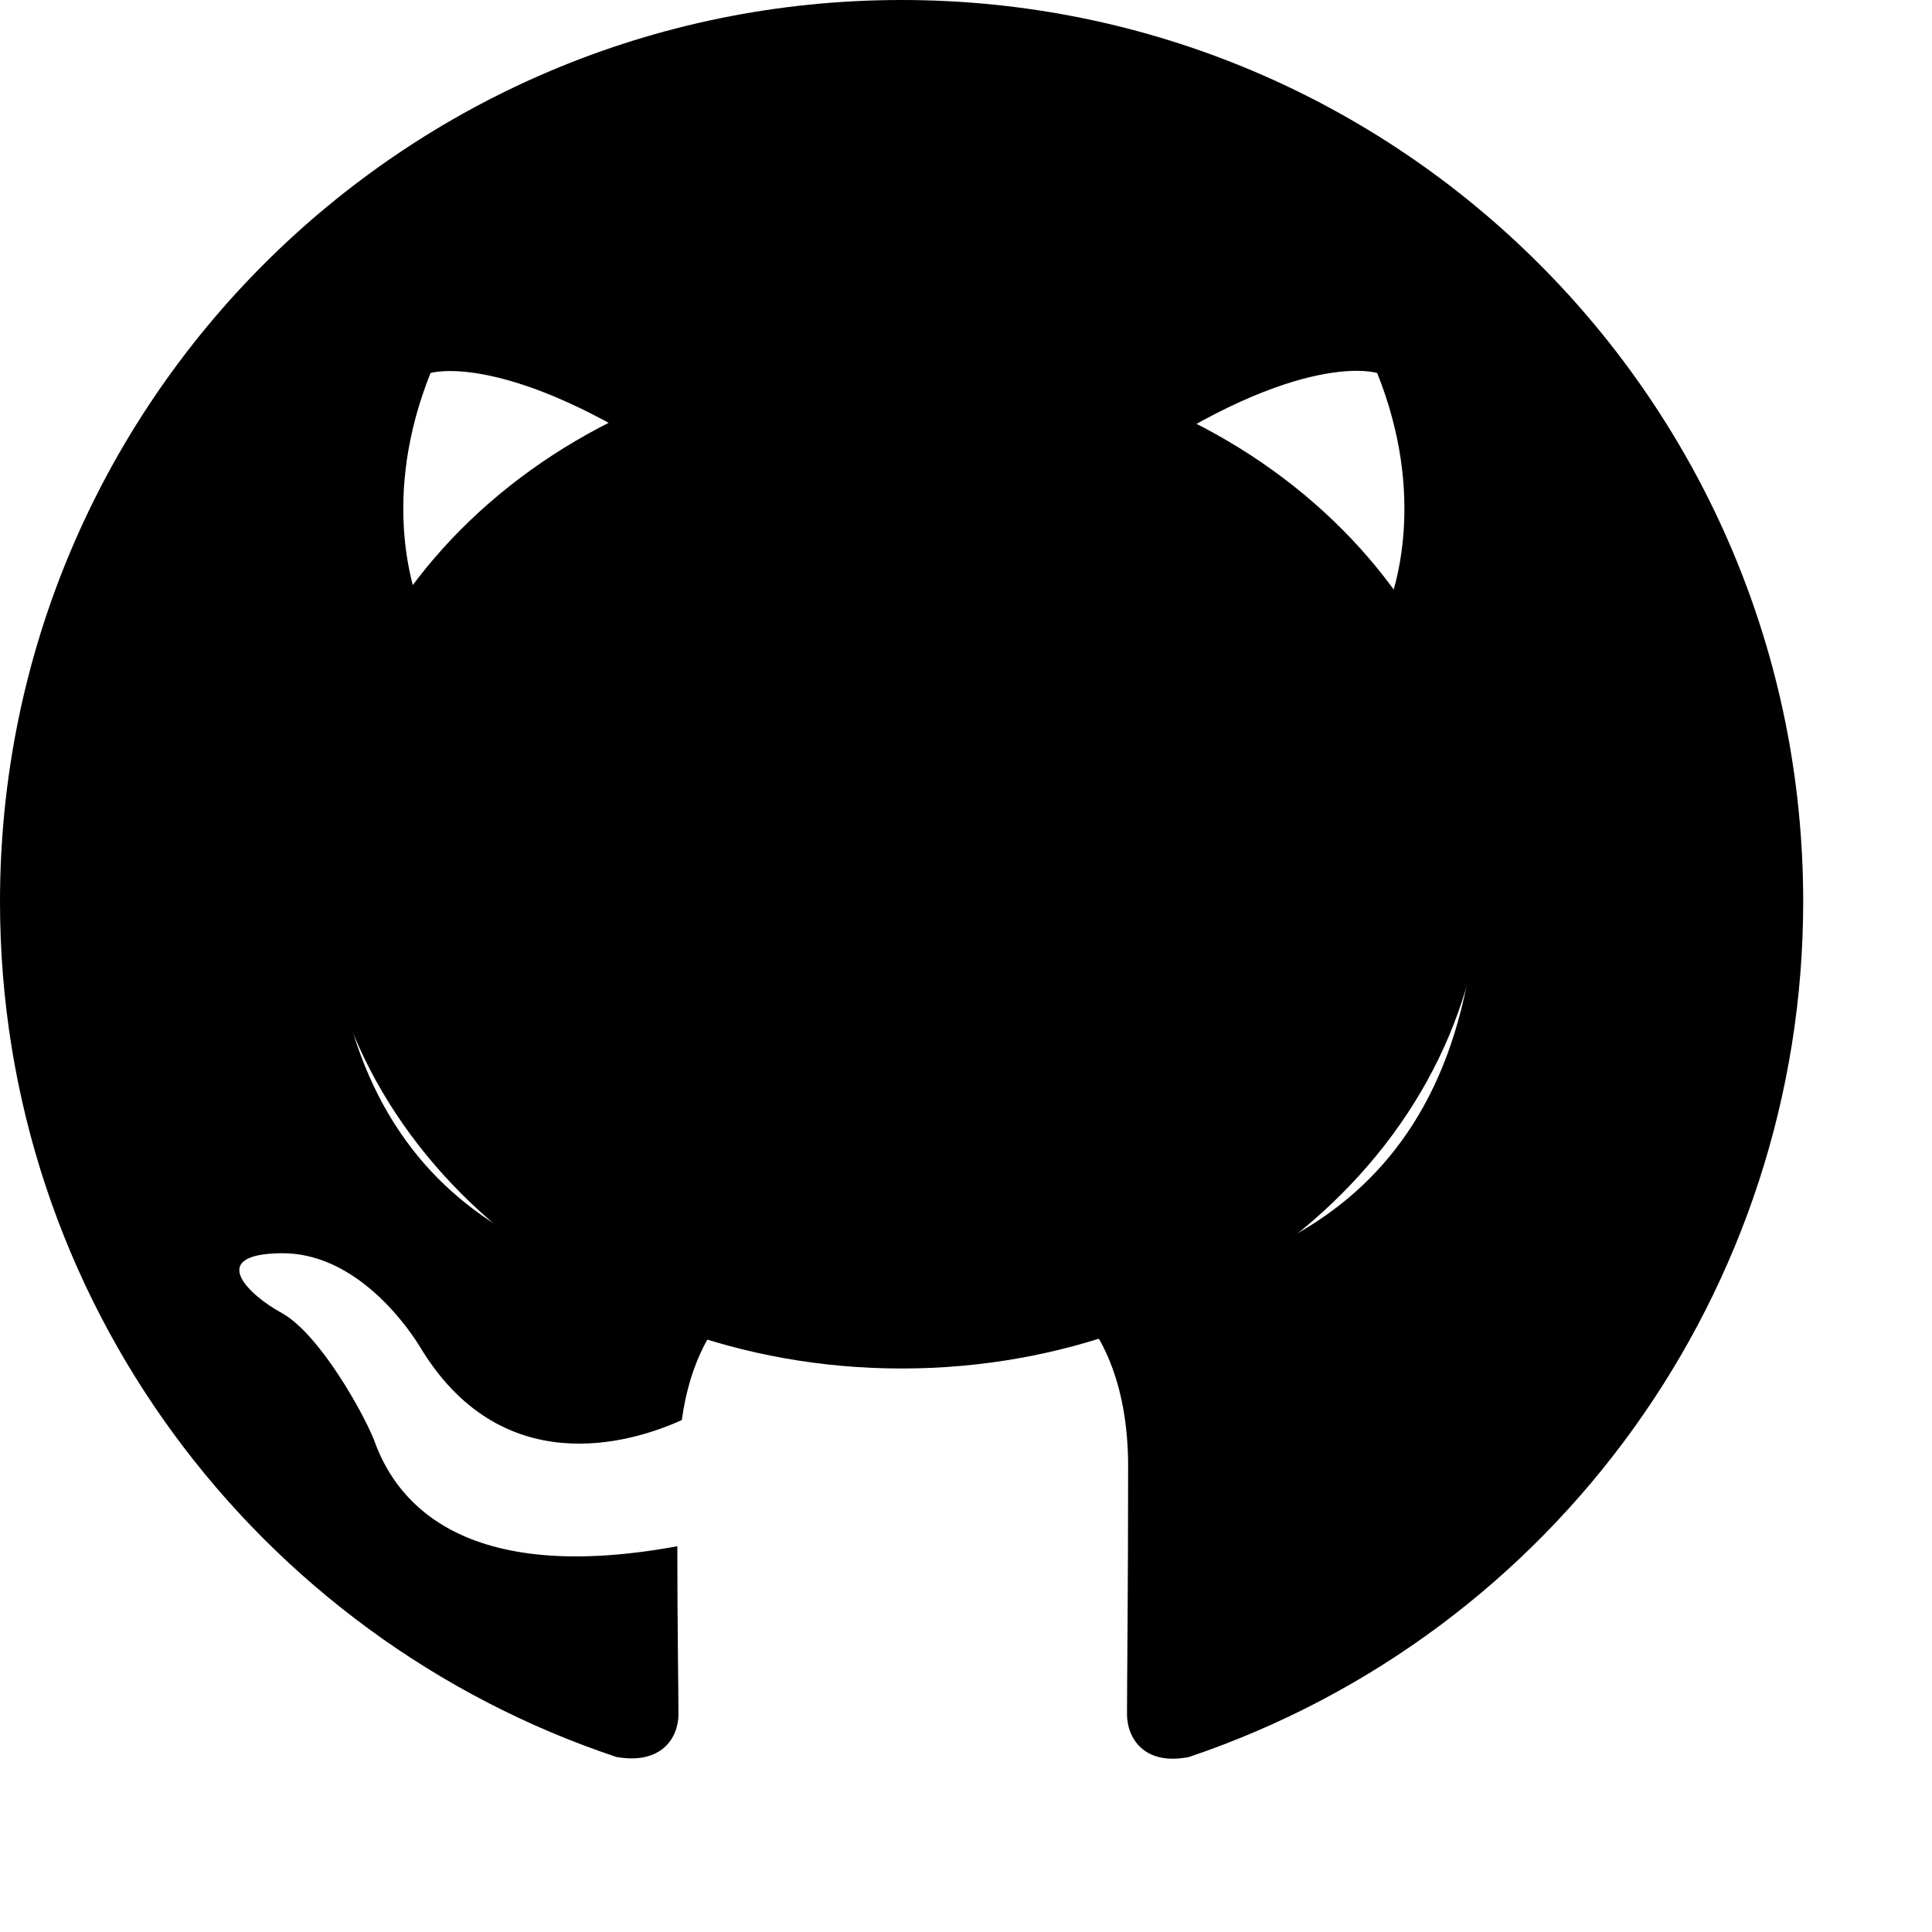
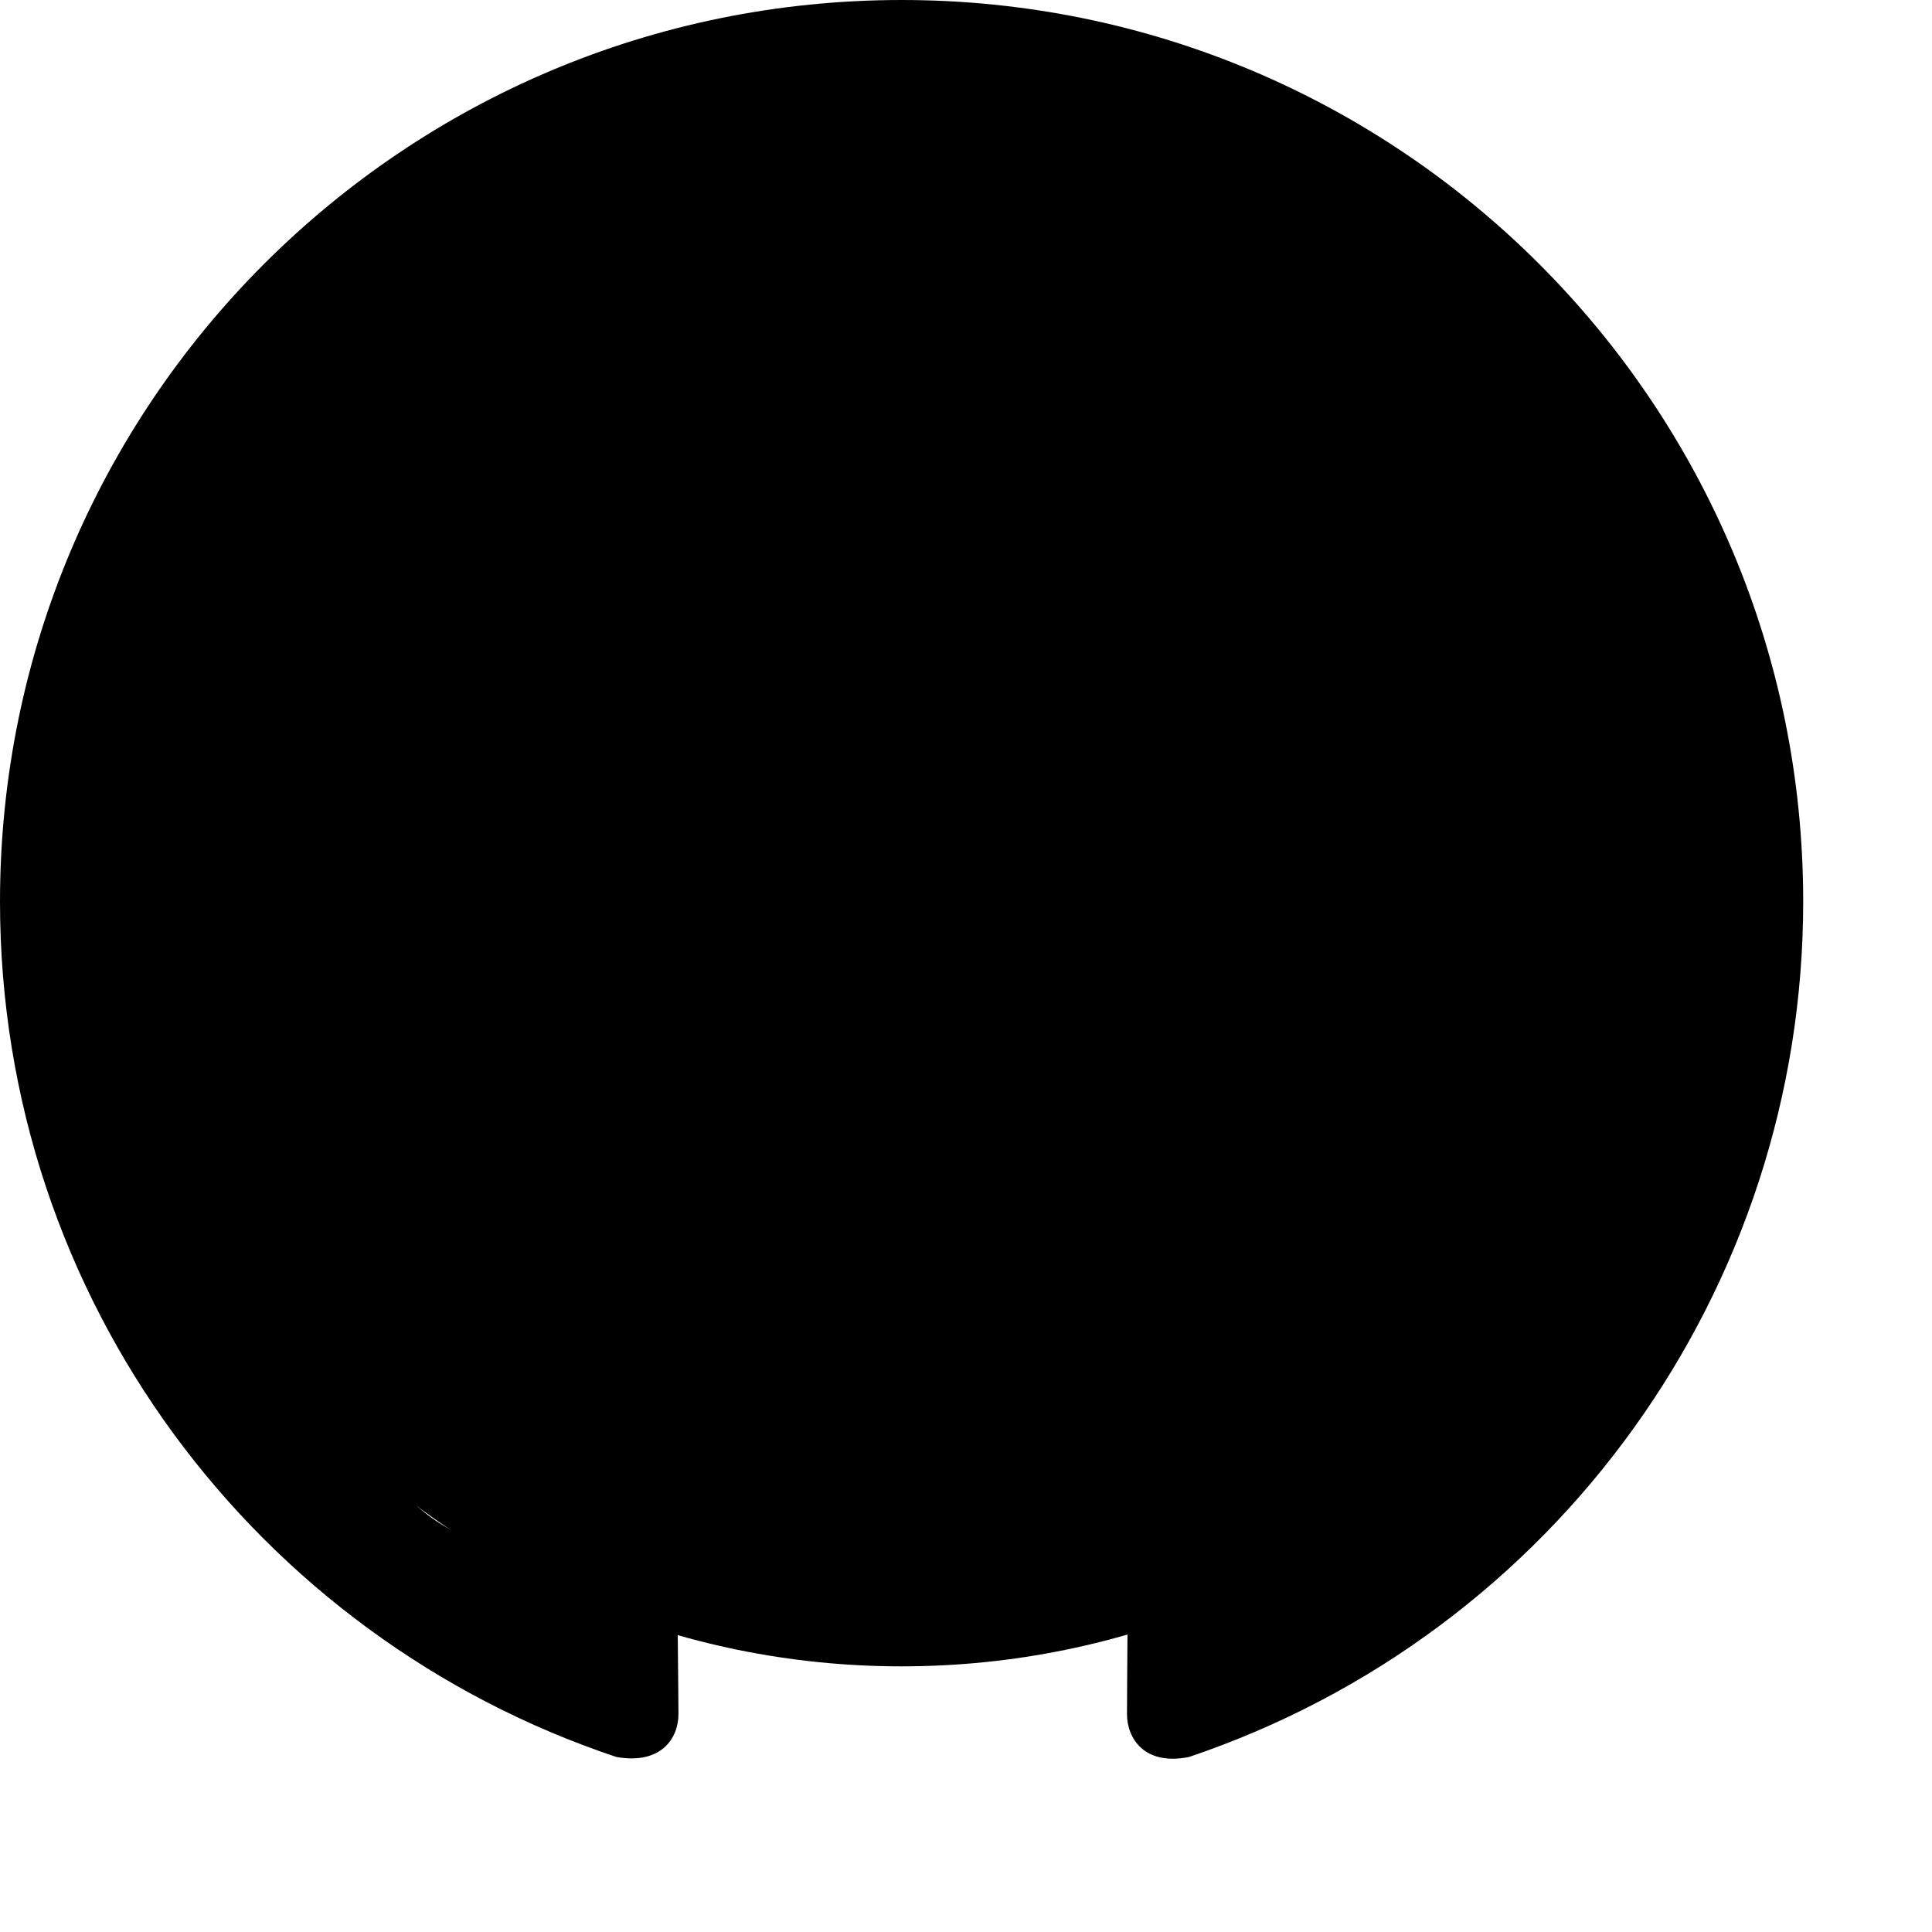
<svg xmlns="http://www.w3.org/2000/svg" viewBox="0 0 12 12" width="12" height="12">
-   <ellipse cx="5.6" cy="5.35" rx="3.62" ry="3.15" fill="@on-color.base" />
+   <circle cx="5.6" cy="5.3" r="5.05" fill="#000" />
+   <circle cx="5.6" cy="5.35" r="3.62" fill="@cream.base" />
  <path d="M8 0C3.58 0 0 3.58 0 8c0 3.54 2.29 6.53 5.47 7.59.4.07.55-.17.55-.38 0-.19-.01-.82-.01-1.49-2.01.37-2.53-.49-2.69-.94-.09-.23-.48-.94-.82-1.13-.28-.15-.68-.52-.01-.53.63-.01 1.08.58 1.23.82.72 1.21 1.87.87 2.33.66.07-.52.28-.87.51-1.07-1.78-.2-3.64-.89-3.64-3.95 0-.87.31-1.59.82-2.15-.08-.2-.36-1.02.08-2.12 0 0 .67-.21 2.2.82.64-.18 1.32-.27 2-.27s1.36.09 2 .27c1.53-1.04 2.2-.82 2.2-.82.44 1.1.16 1.92.08 2.12.51.56.82 1.27.82 2.15 0 3.07-1.87 3.75-3.65 3.95.29.25.54.73.54 1.48 0 1.07-.01 1.93-.01 2.2 0 .21.15.46.55.38A8.01 8.01 0 0 0 16 8c0-4.42-3.58-8-8-8" transform="scale(0.7)" fill="#000" />
</svg>
